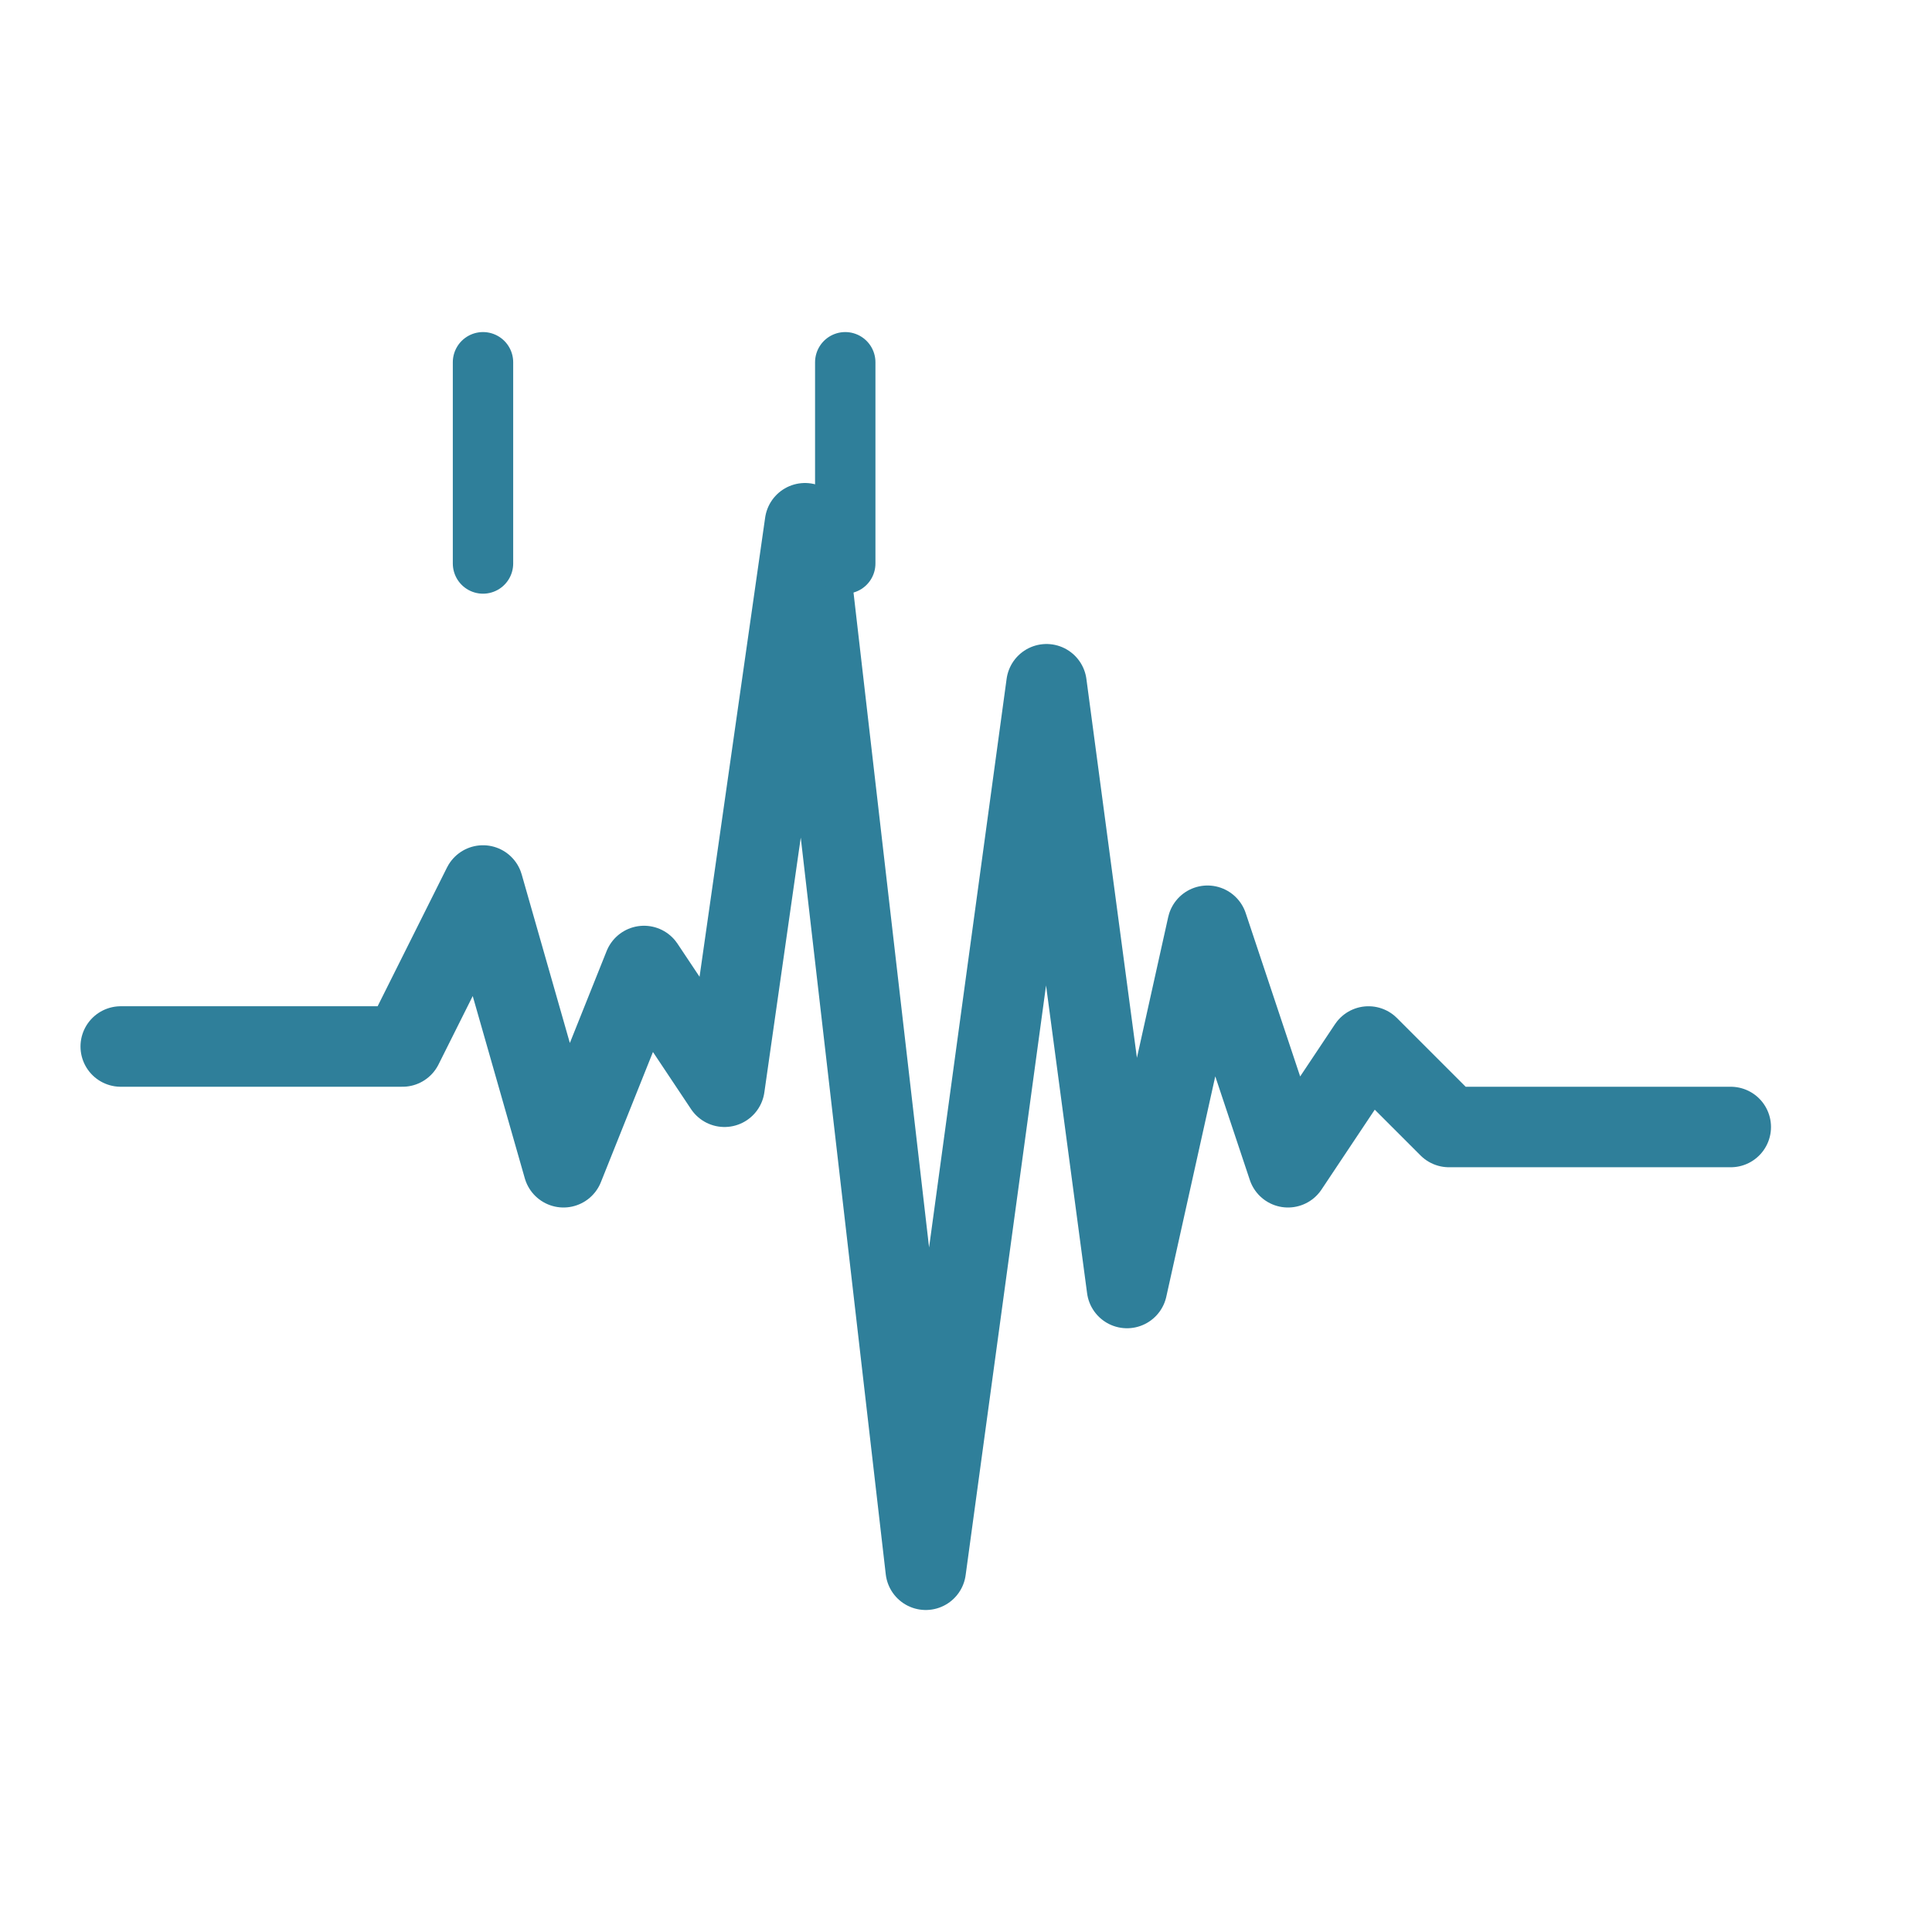
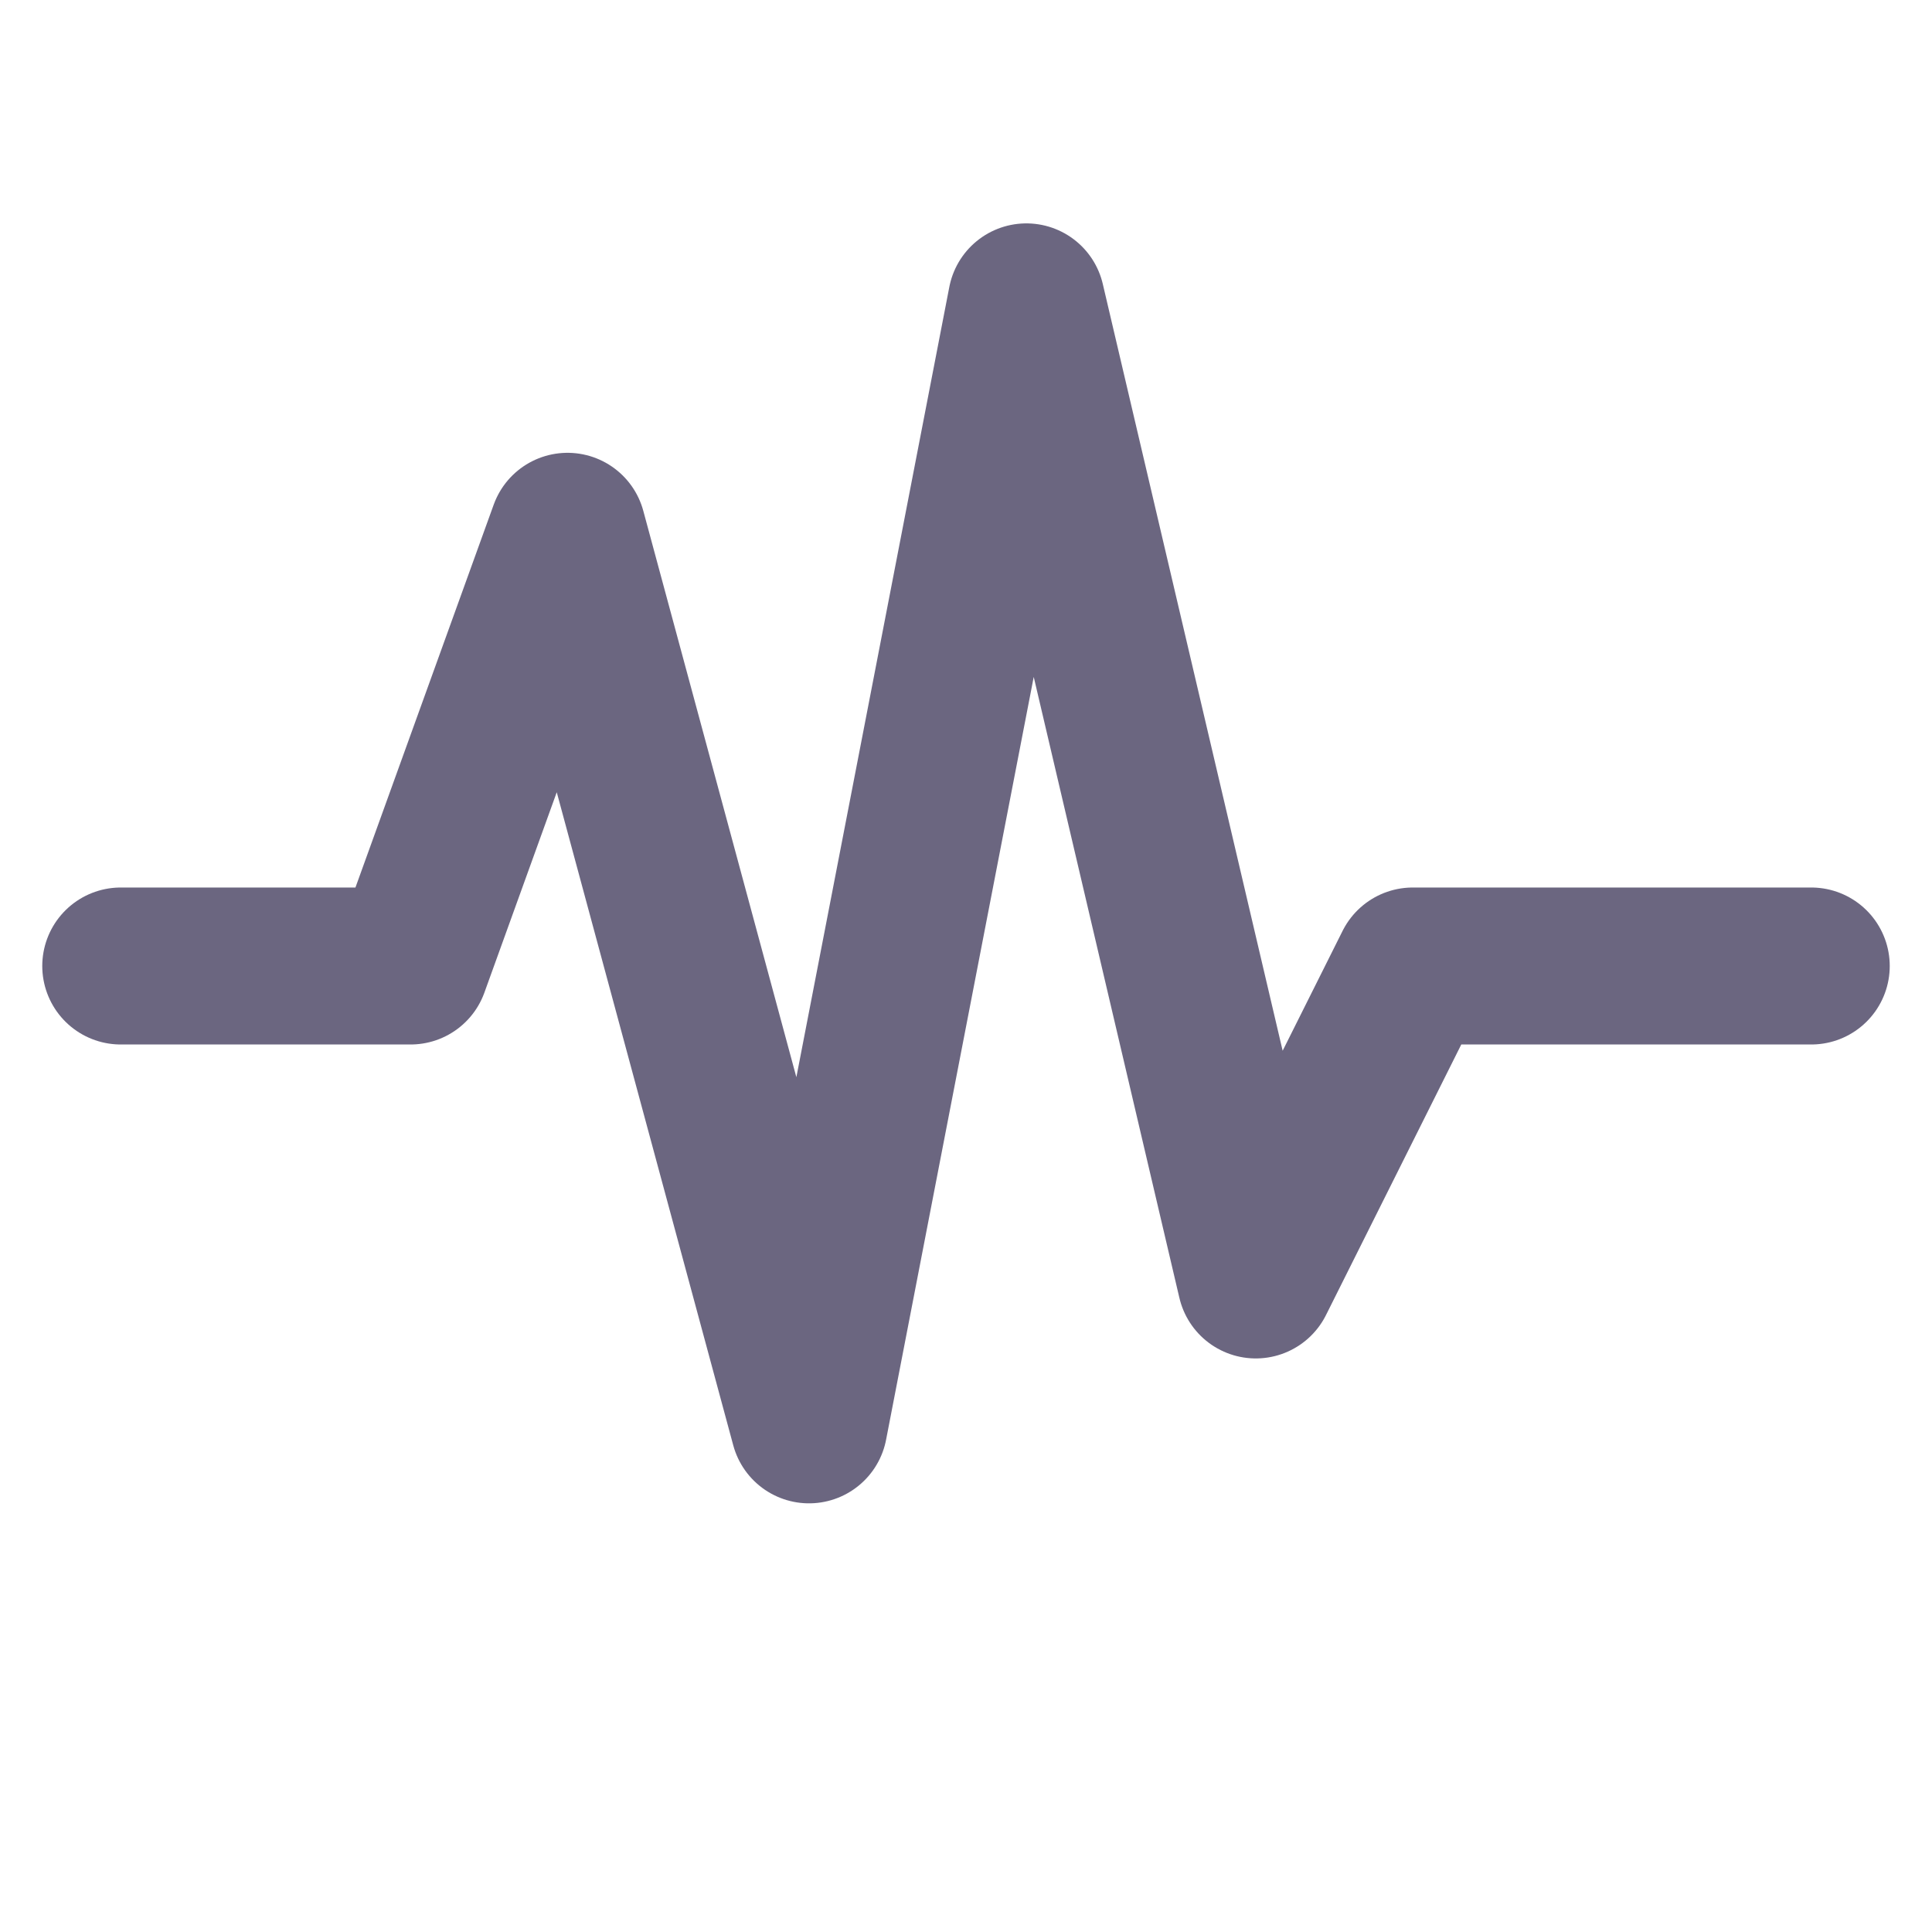
- <svg xmlns="http://www.w3.org/2000/svg" viewBox="0 0 48 48" width="48" height="48" fill="none" stroke="#2f7f9a" stroke-width="2" stroke-linecap="round" stroke-linejoin="round" role="img">
-   <path d="M3 26h7l2-4 2 7 2-5 2 3 2-14 3 26 3-22 2 15 2-9 2 6 2-3 2 2h7" />
-   <path d="M12 9v5M21 9v5" stroke-width="1.5" />
+ <svg xmlns="http://www.w3.org/2000/svg" viewBox="0 0 16 16" width="24" height="24" fill="none" stroke="#6b6680" stroke-width="1.3" stroke-linejoin="round" stroke-linecap="round" role="img">
+   <path d="M1 8h2.4l1.3-3.6 2 7.4 1.8-9.3 1.9 8.1 1.3-2.6H15" />
</svg>
